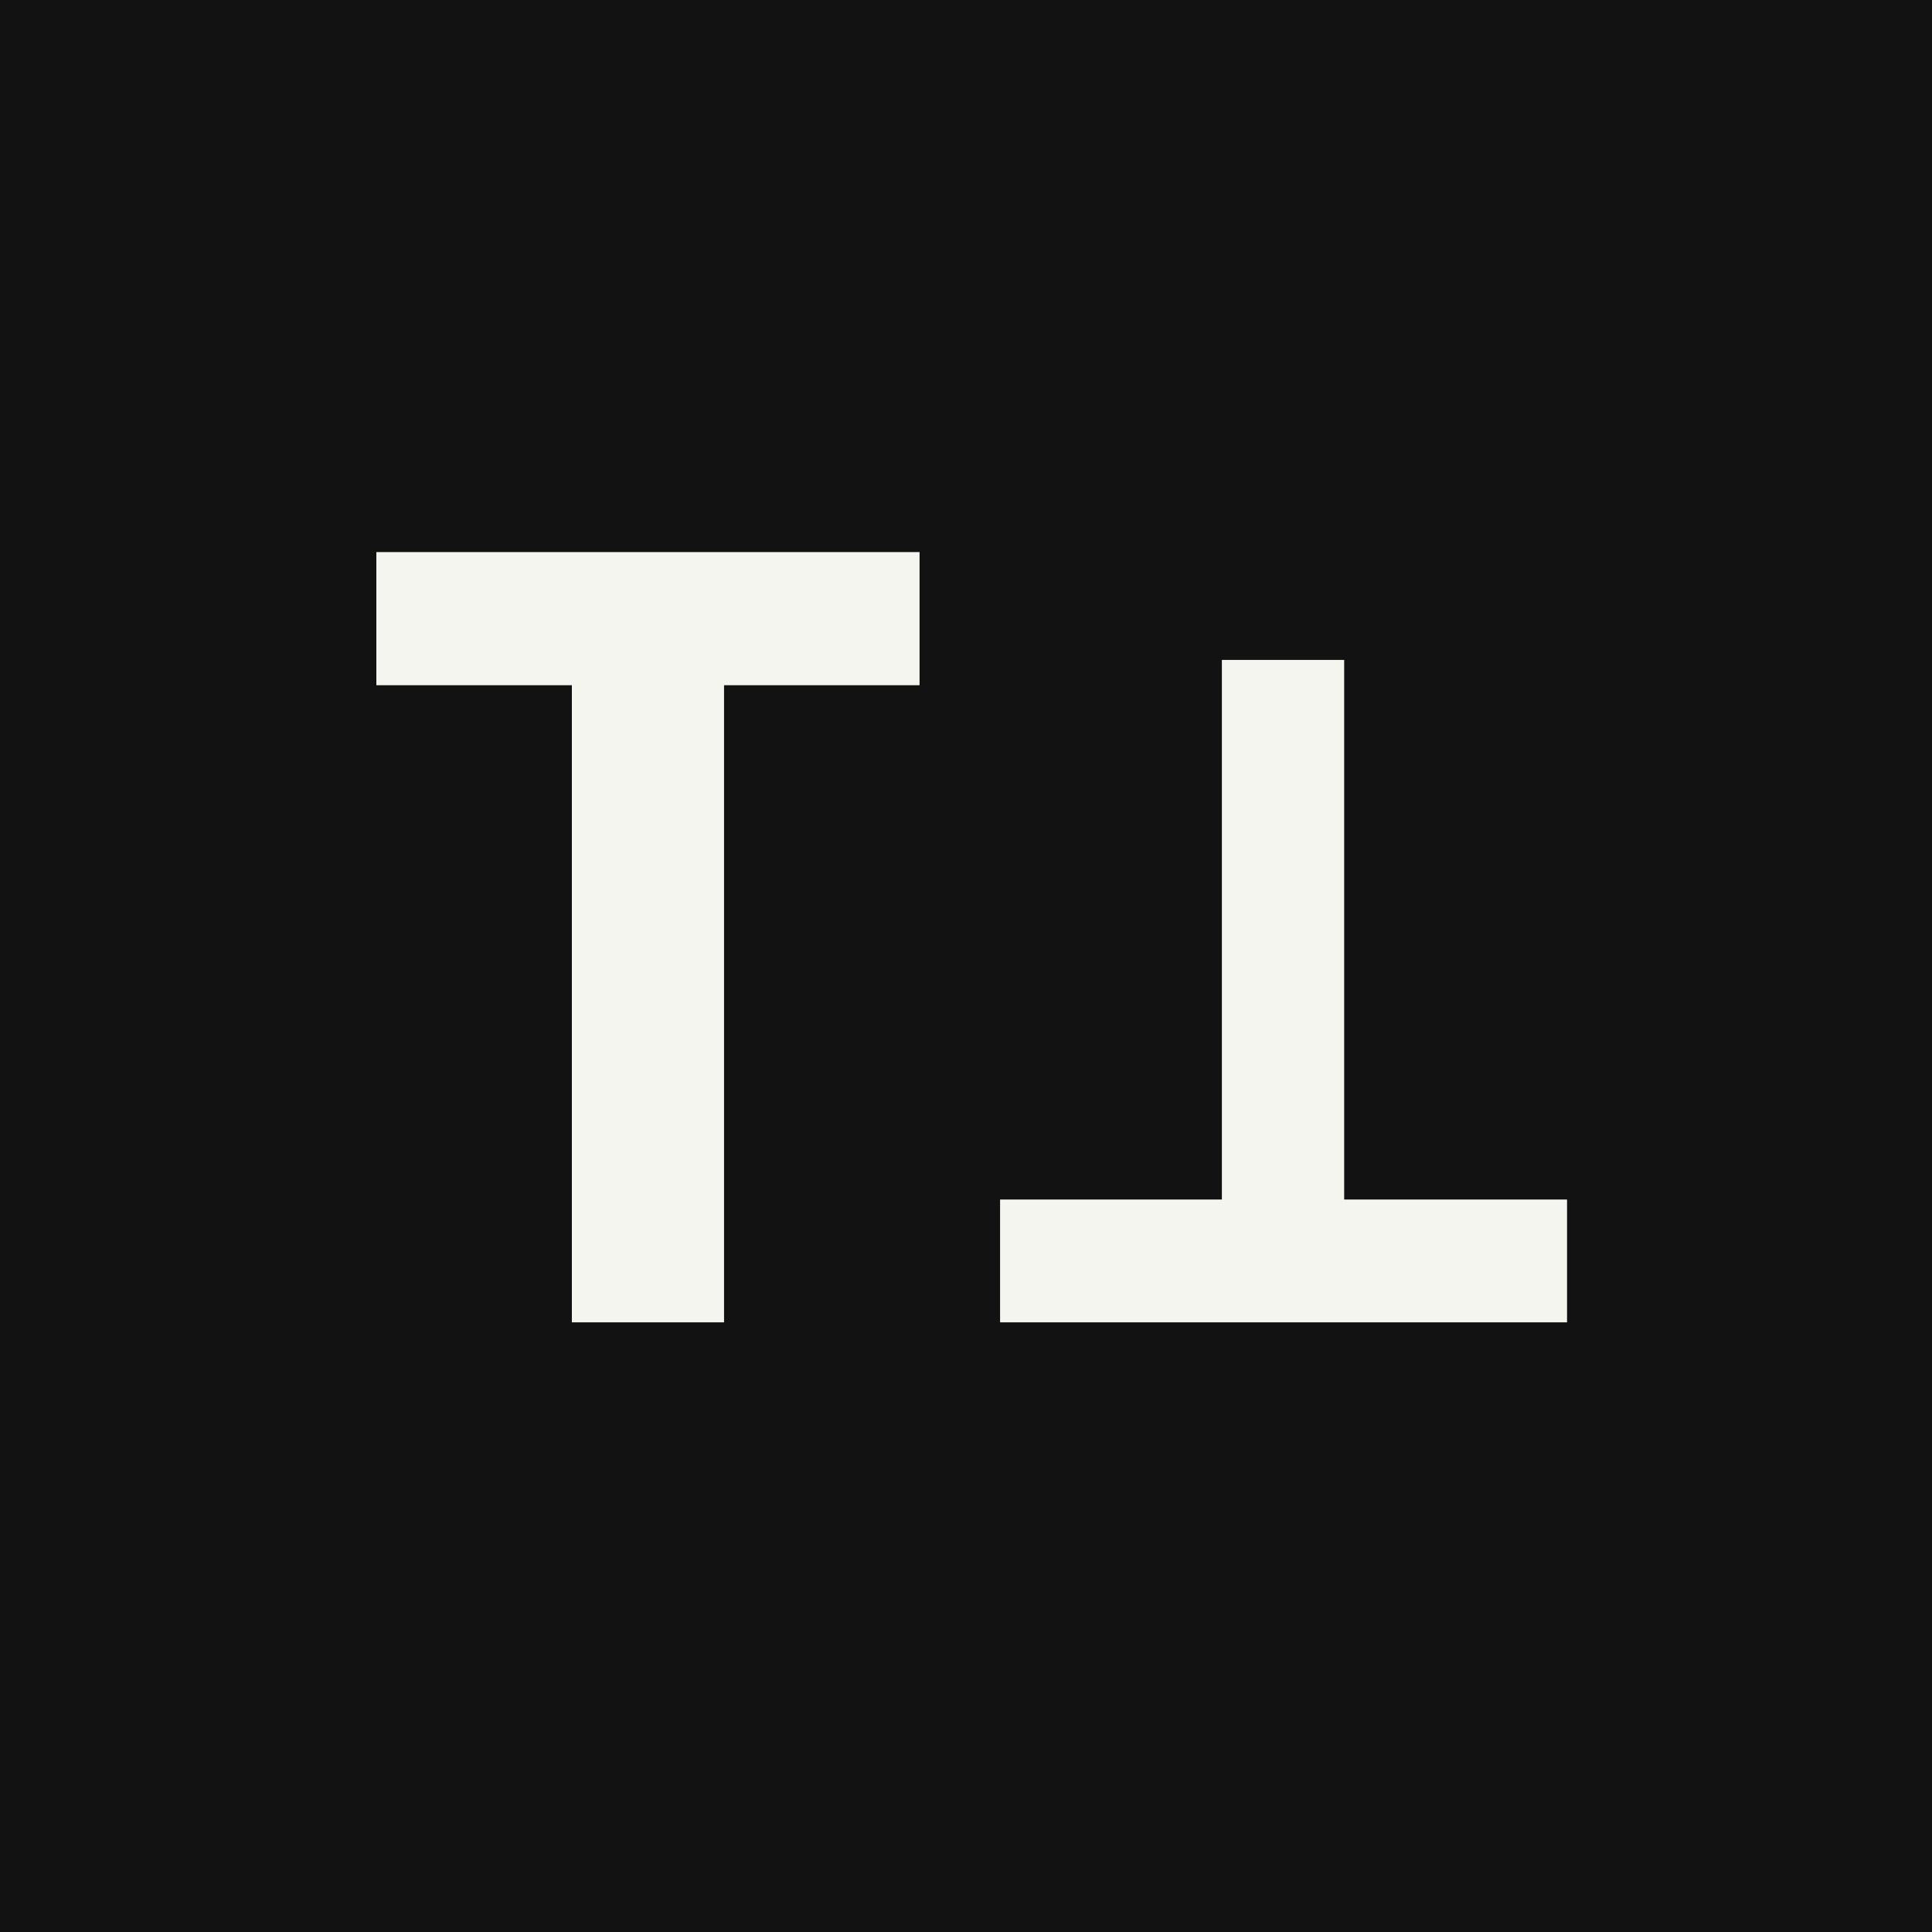
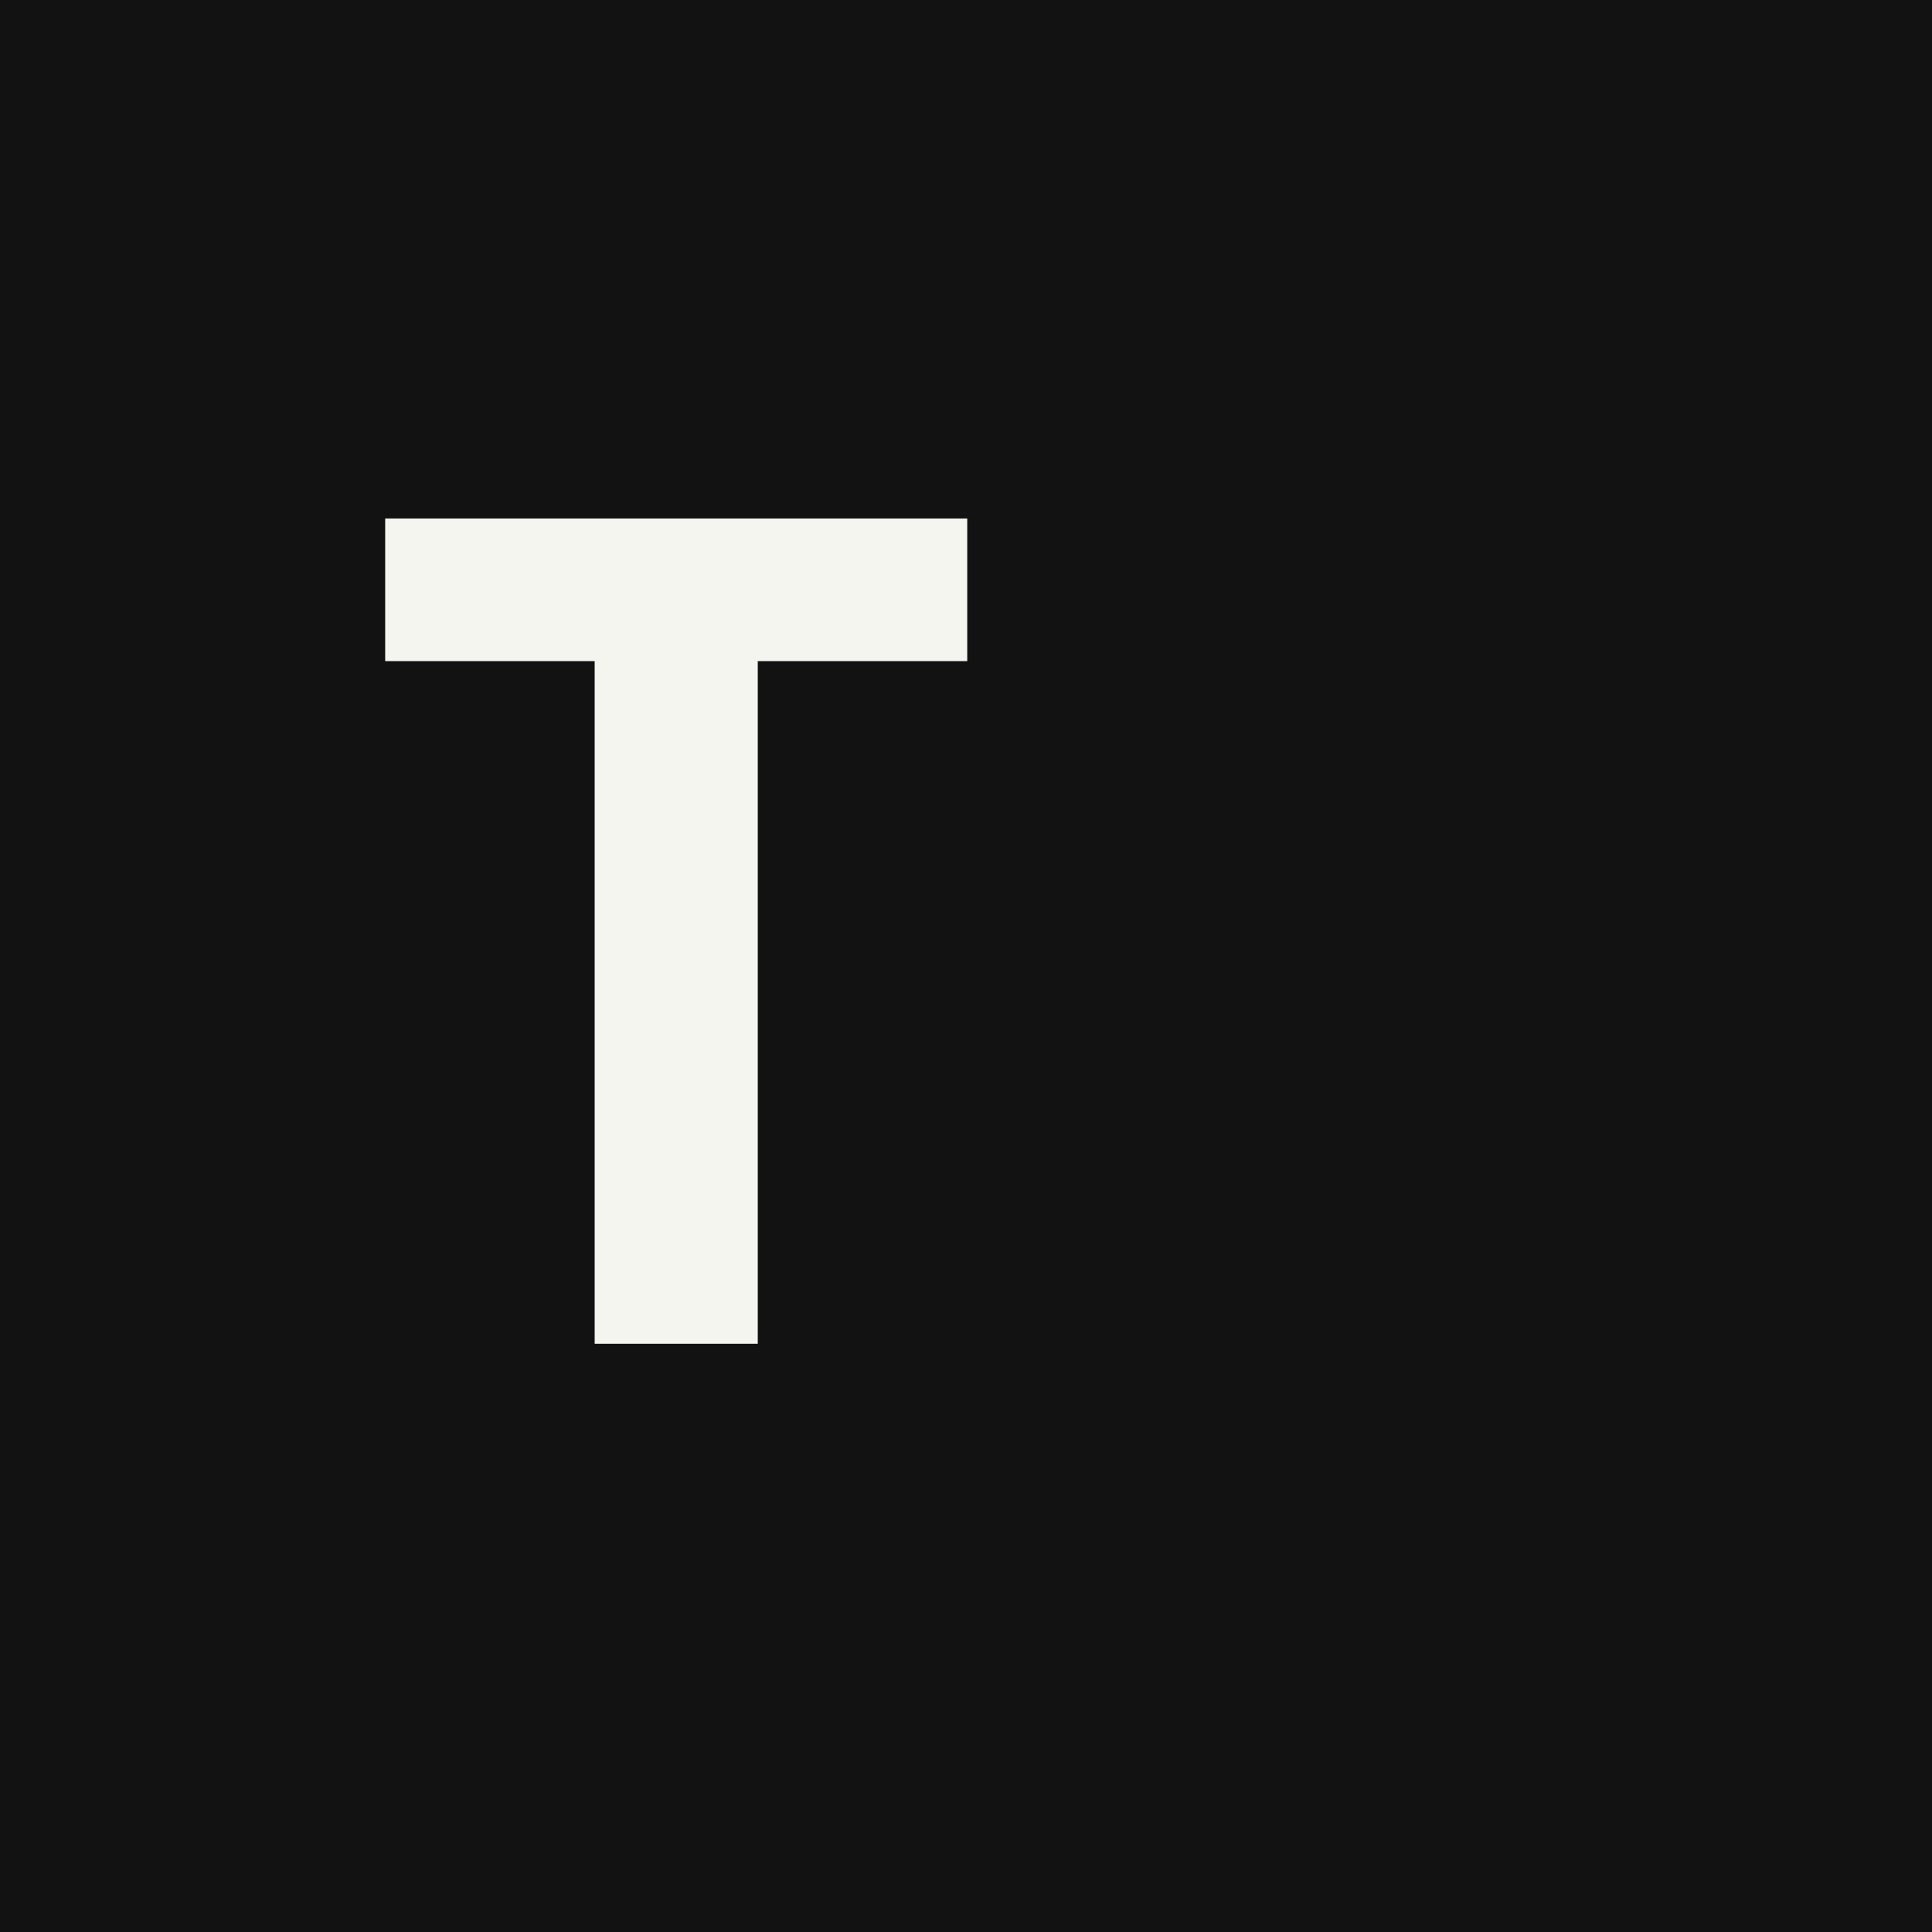
<svg xmlns="http://www.w3.org/2000/svg" viewBox="0 0 512 512">
  <rect width="512" height="512" fill="#121212" />
-   <rect x="56" y="56" width="400" height="400" fill="#121212" />
-   <text x="50%" y="50%" dominant-baseline="middle" text-anchor="middle" font-family="monospace" font-weight="bold" font-size="280" fill="#F5F5F0" dy="15">T⊥</text>
+   <rect x="106" y="106" width="300" height="300" fill="#121212" />
+   <text x="35%" y="50%" dominant-baseline="middle" text-anchor="middle" font-family="monospace" font-weight="bold" font-size="300" fill="#F5F5F0" dy="15">T</text>
+   <text x="65%" y="48%" dominant-baseline="middle" text-anchor="middle" font-family="monospace" font-weight="bold" font-size="300" fill="#F5F5F0" dy="15" style="transform-box: fill-box; transform-origin: center; transform: rotate(180deg);">T</text>
</svg>
